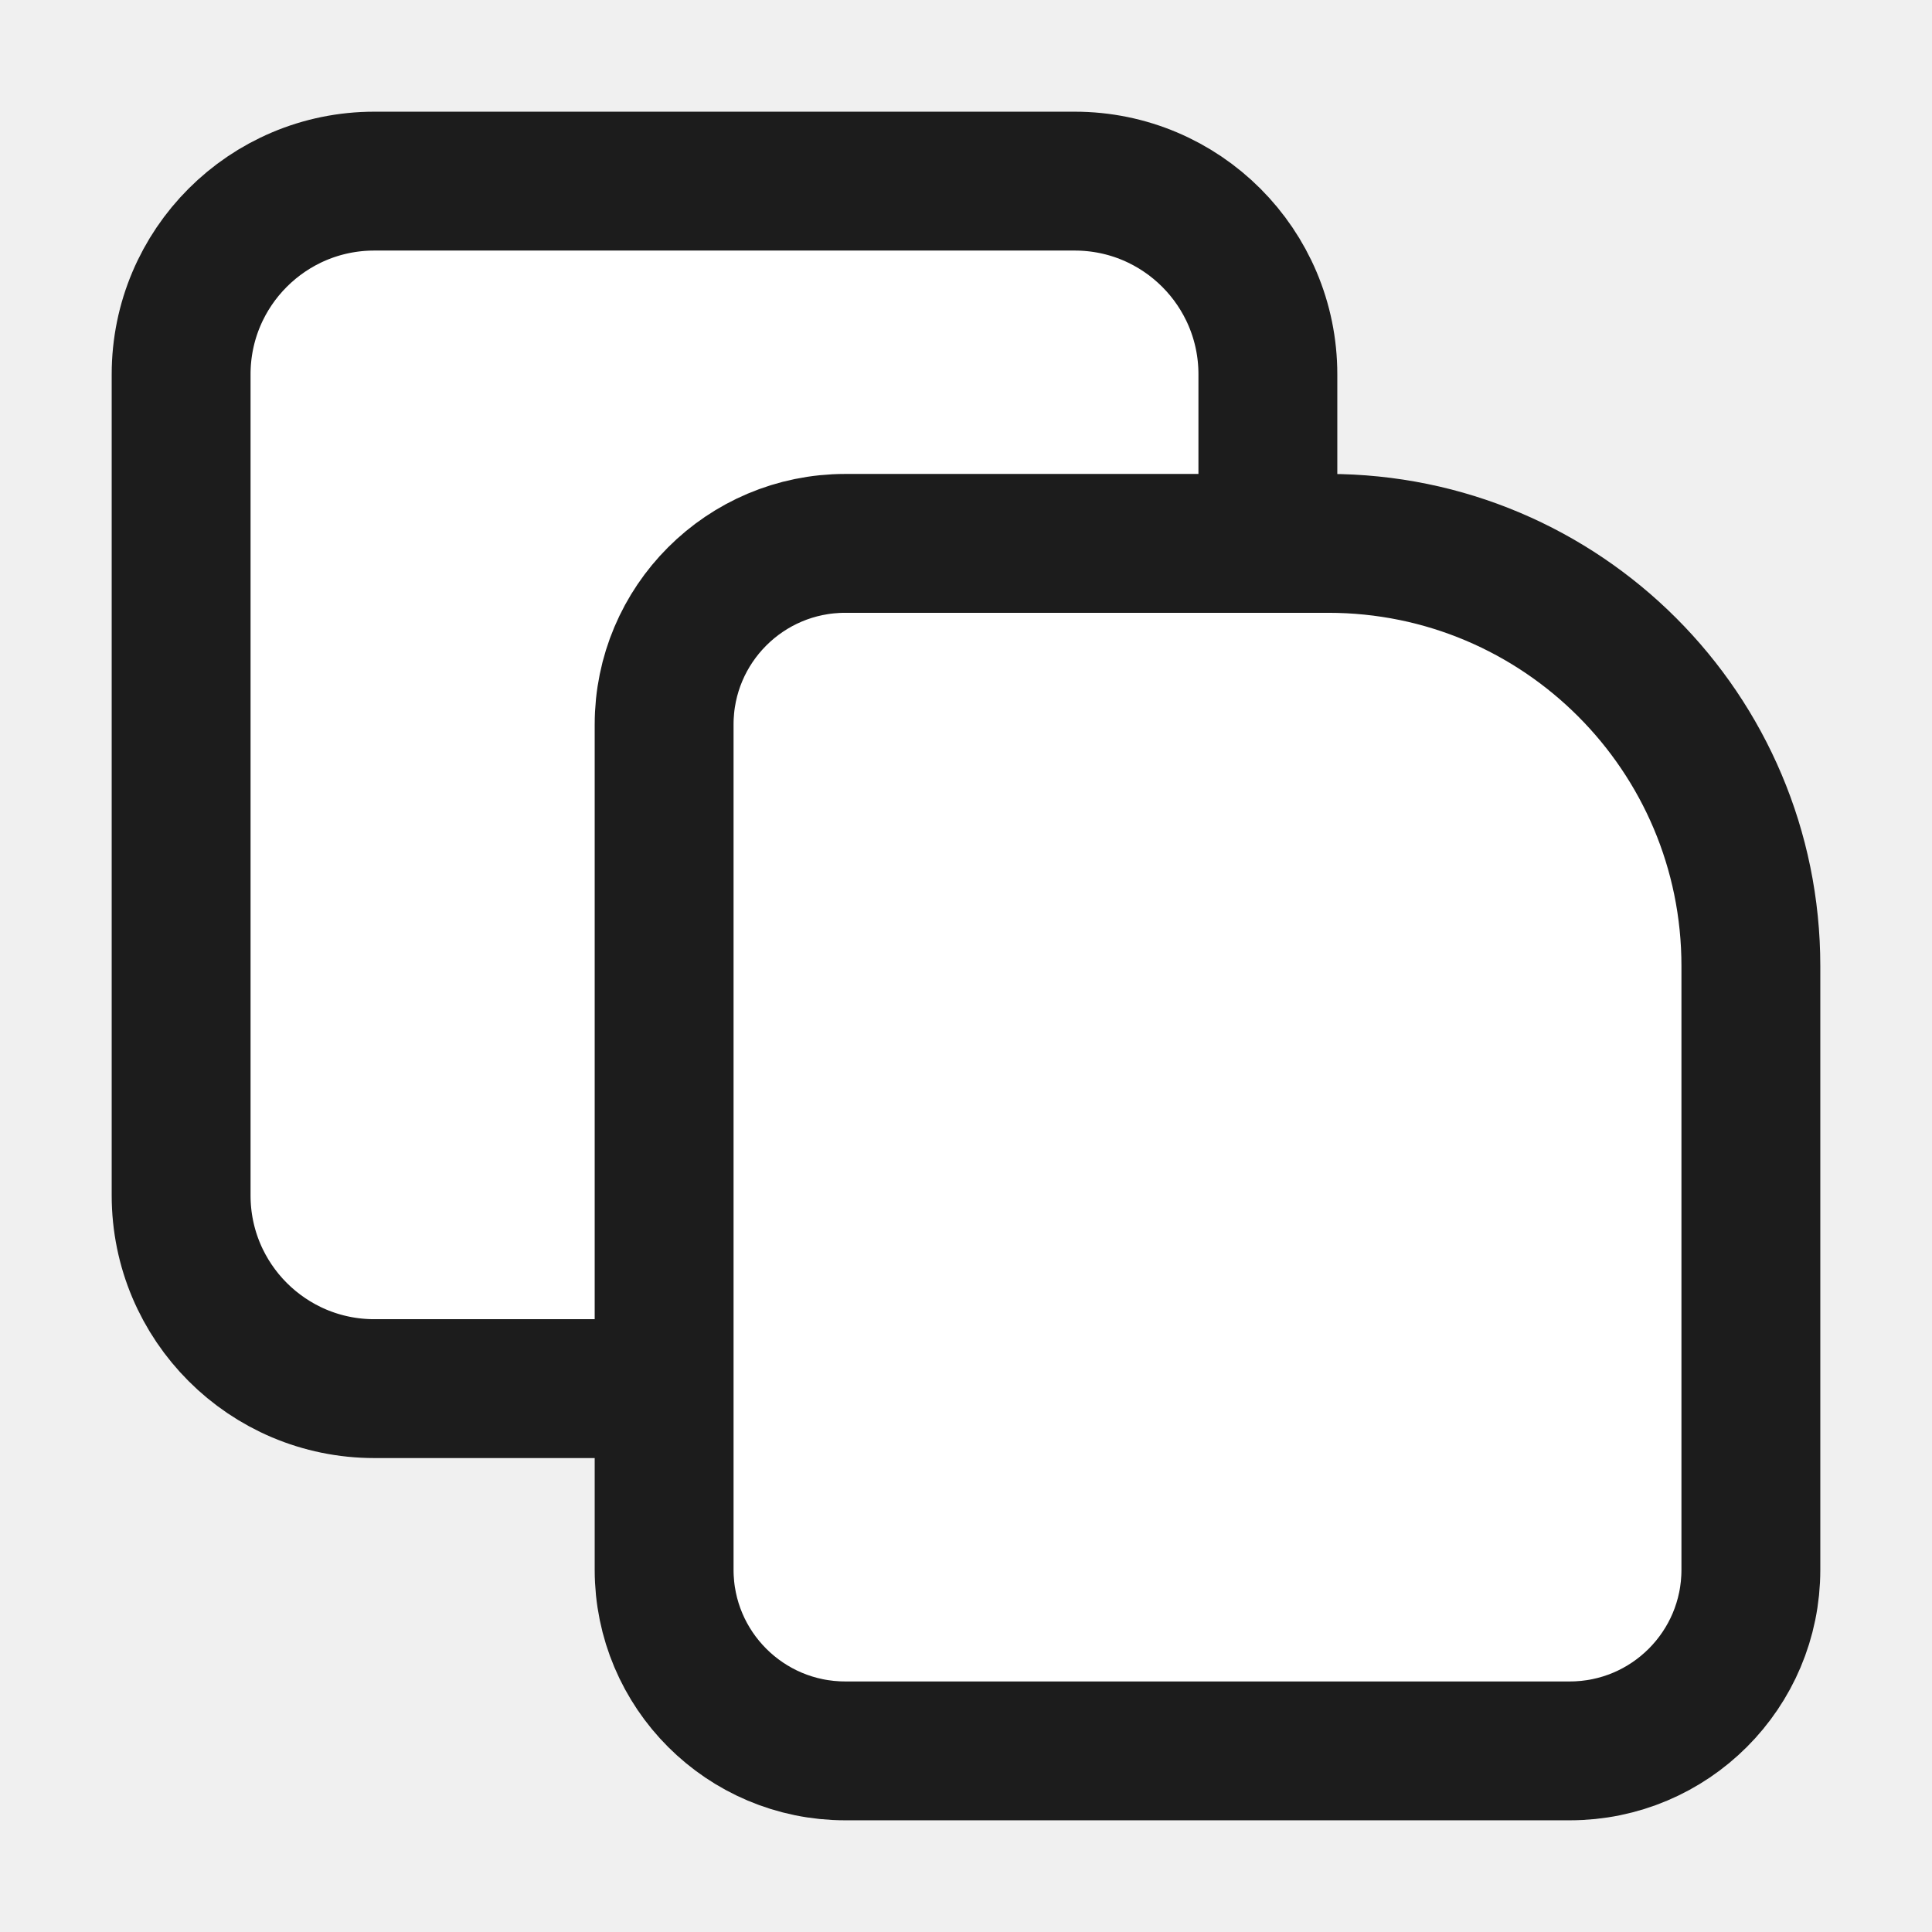
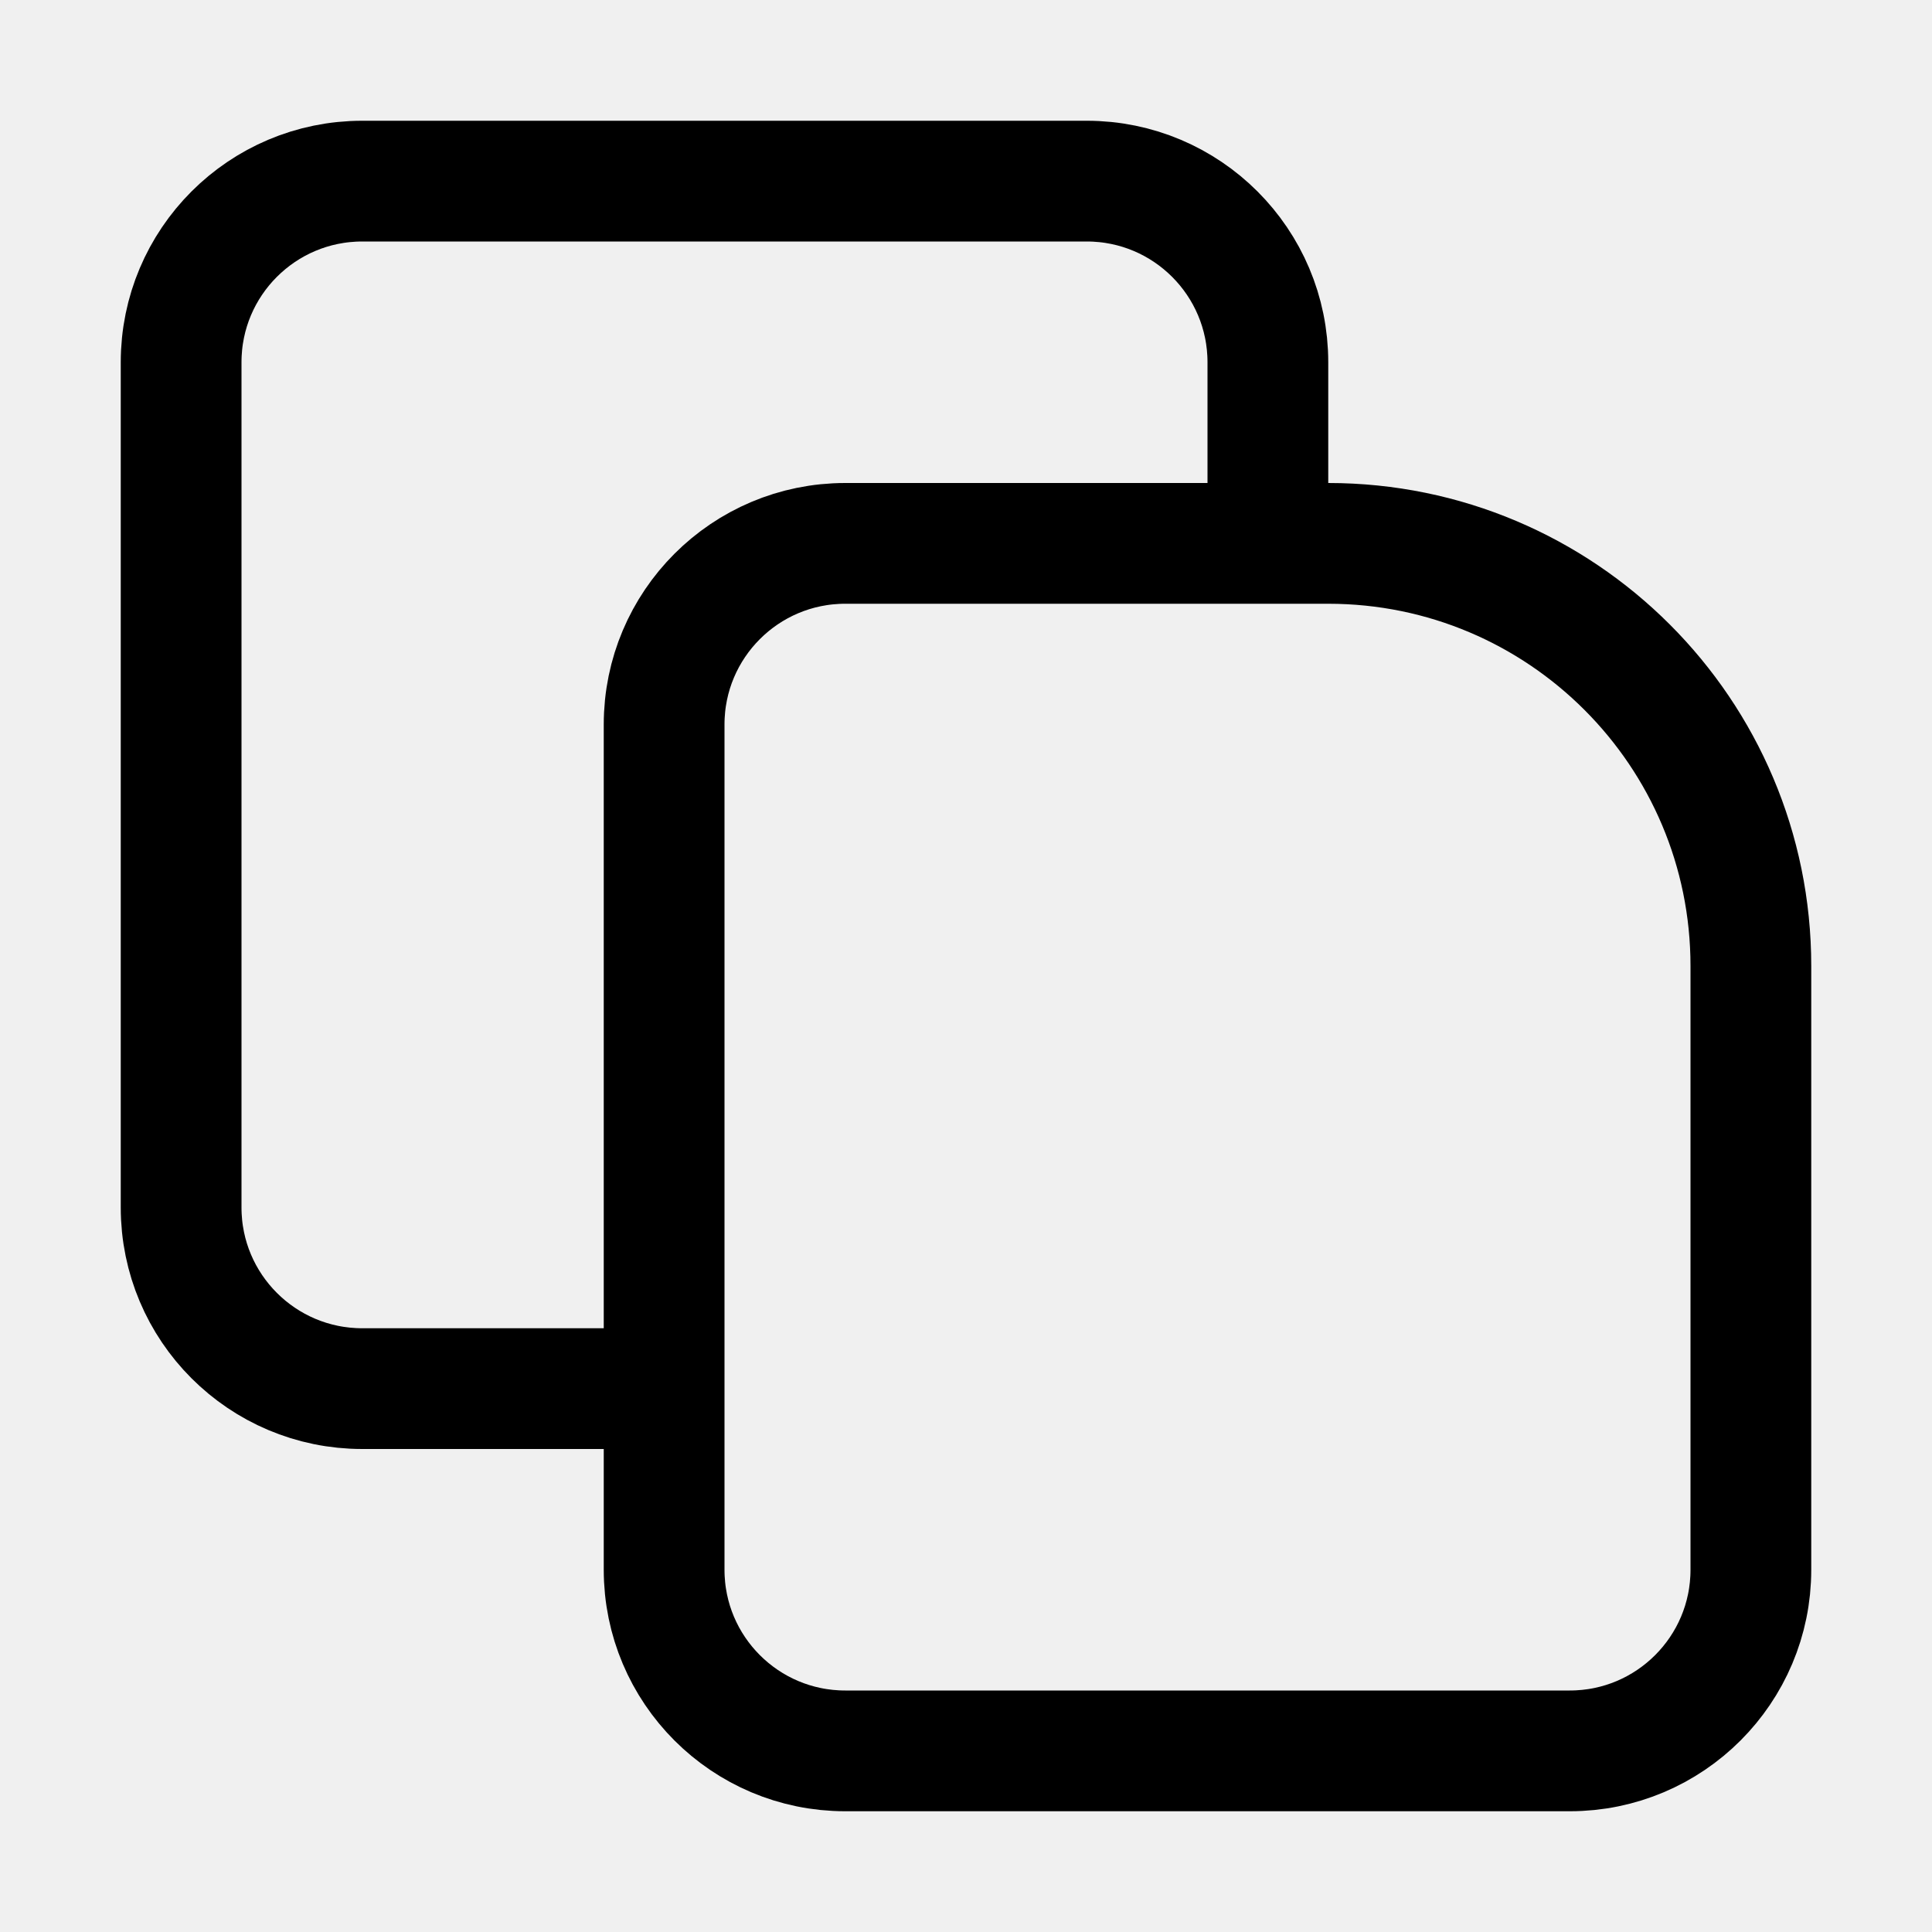
<svg xmlns="http://www.w3.org/2000/svg" width="16" height="16" viewBox="0 0 16 16">
-   <g stroke="#1C1C1C" stroke-width="1.15" stroke-linejoin="round" fill="#FFFFFF">
-     <rect x="1.5" y="1.5" width="9" height="10" rx="1.6" />
+   <g fill="none" stroke="currentColor" stroke-width="1" stroke-linejoin="round">
+     <path d="M10.5 4.5 V3 A1.5 1.5 0 0 0 9 1.5 H3 A1.5 1.5 0 0 0 1.5 3 V10 A1.5 1.5 0 0 0 3 11.5 H5.5" />
    <path d="M7 4.5 H11 A3.5 3.5 0 0 1 14.5 8 V13 A1.5 1.5 0 0 1 13 14.5 H7 A1.5 1.5 0 0 1 5.5 13 V6 A1.5 1.5 0 0 1 7 4.5 Z" />
  </g>
</svg>
